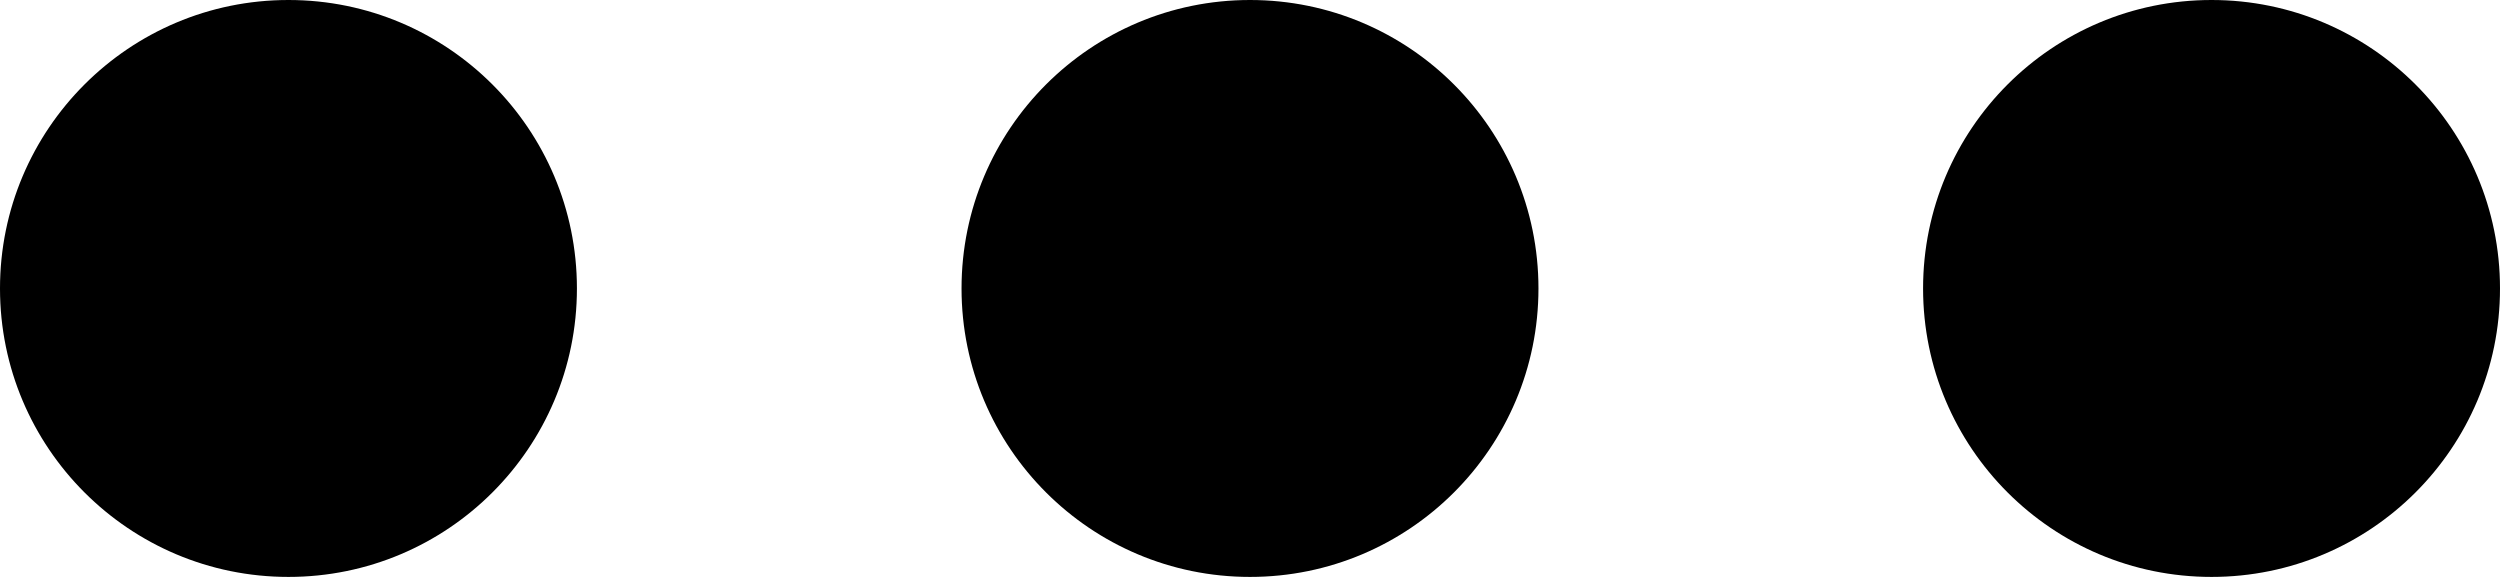
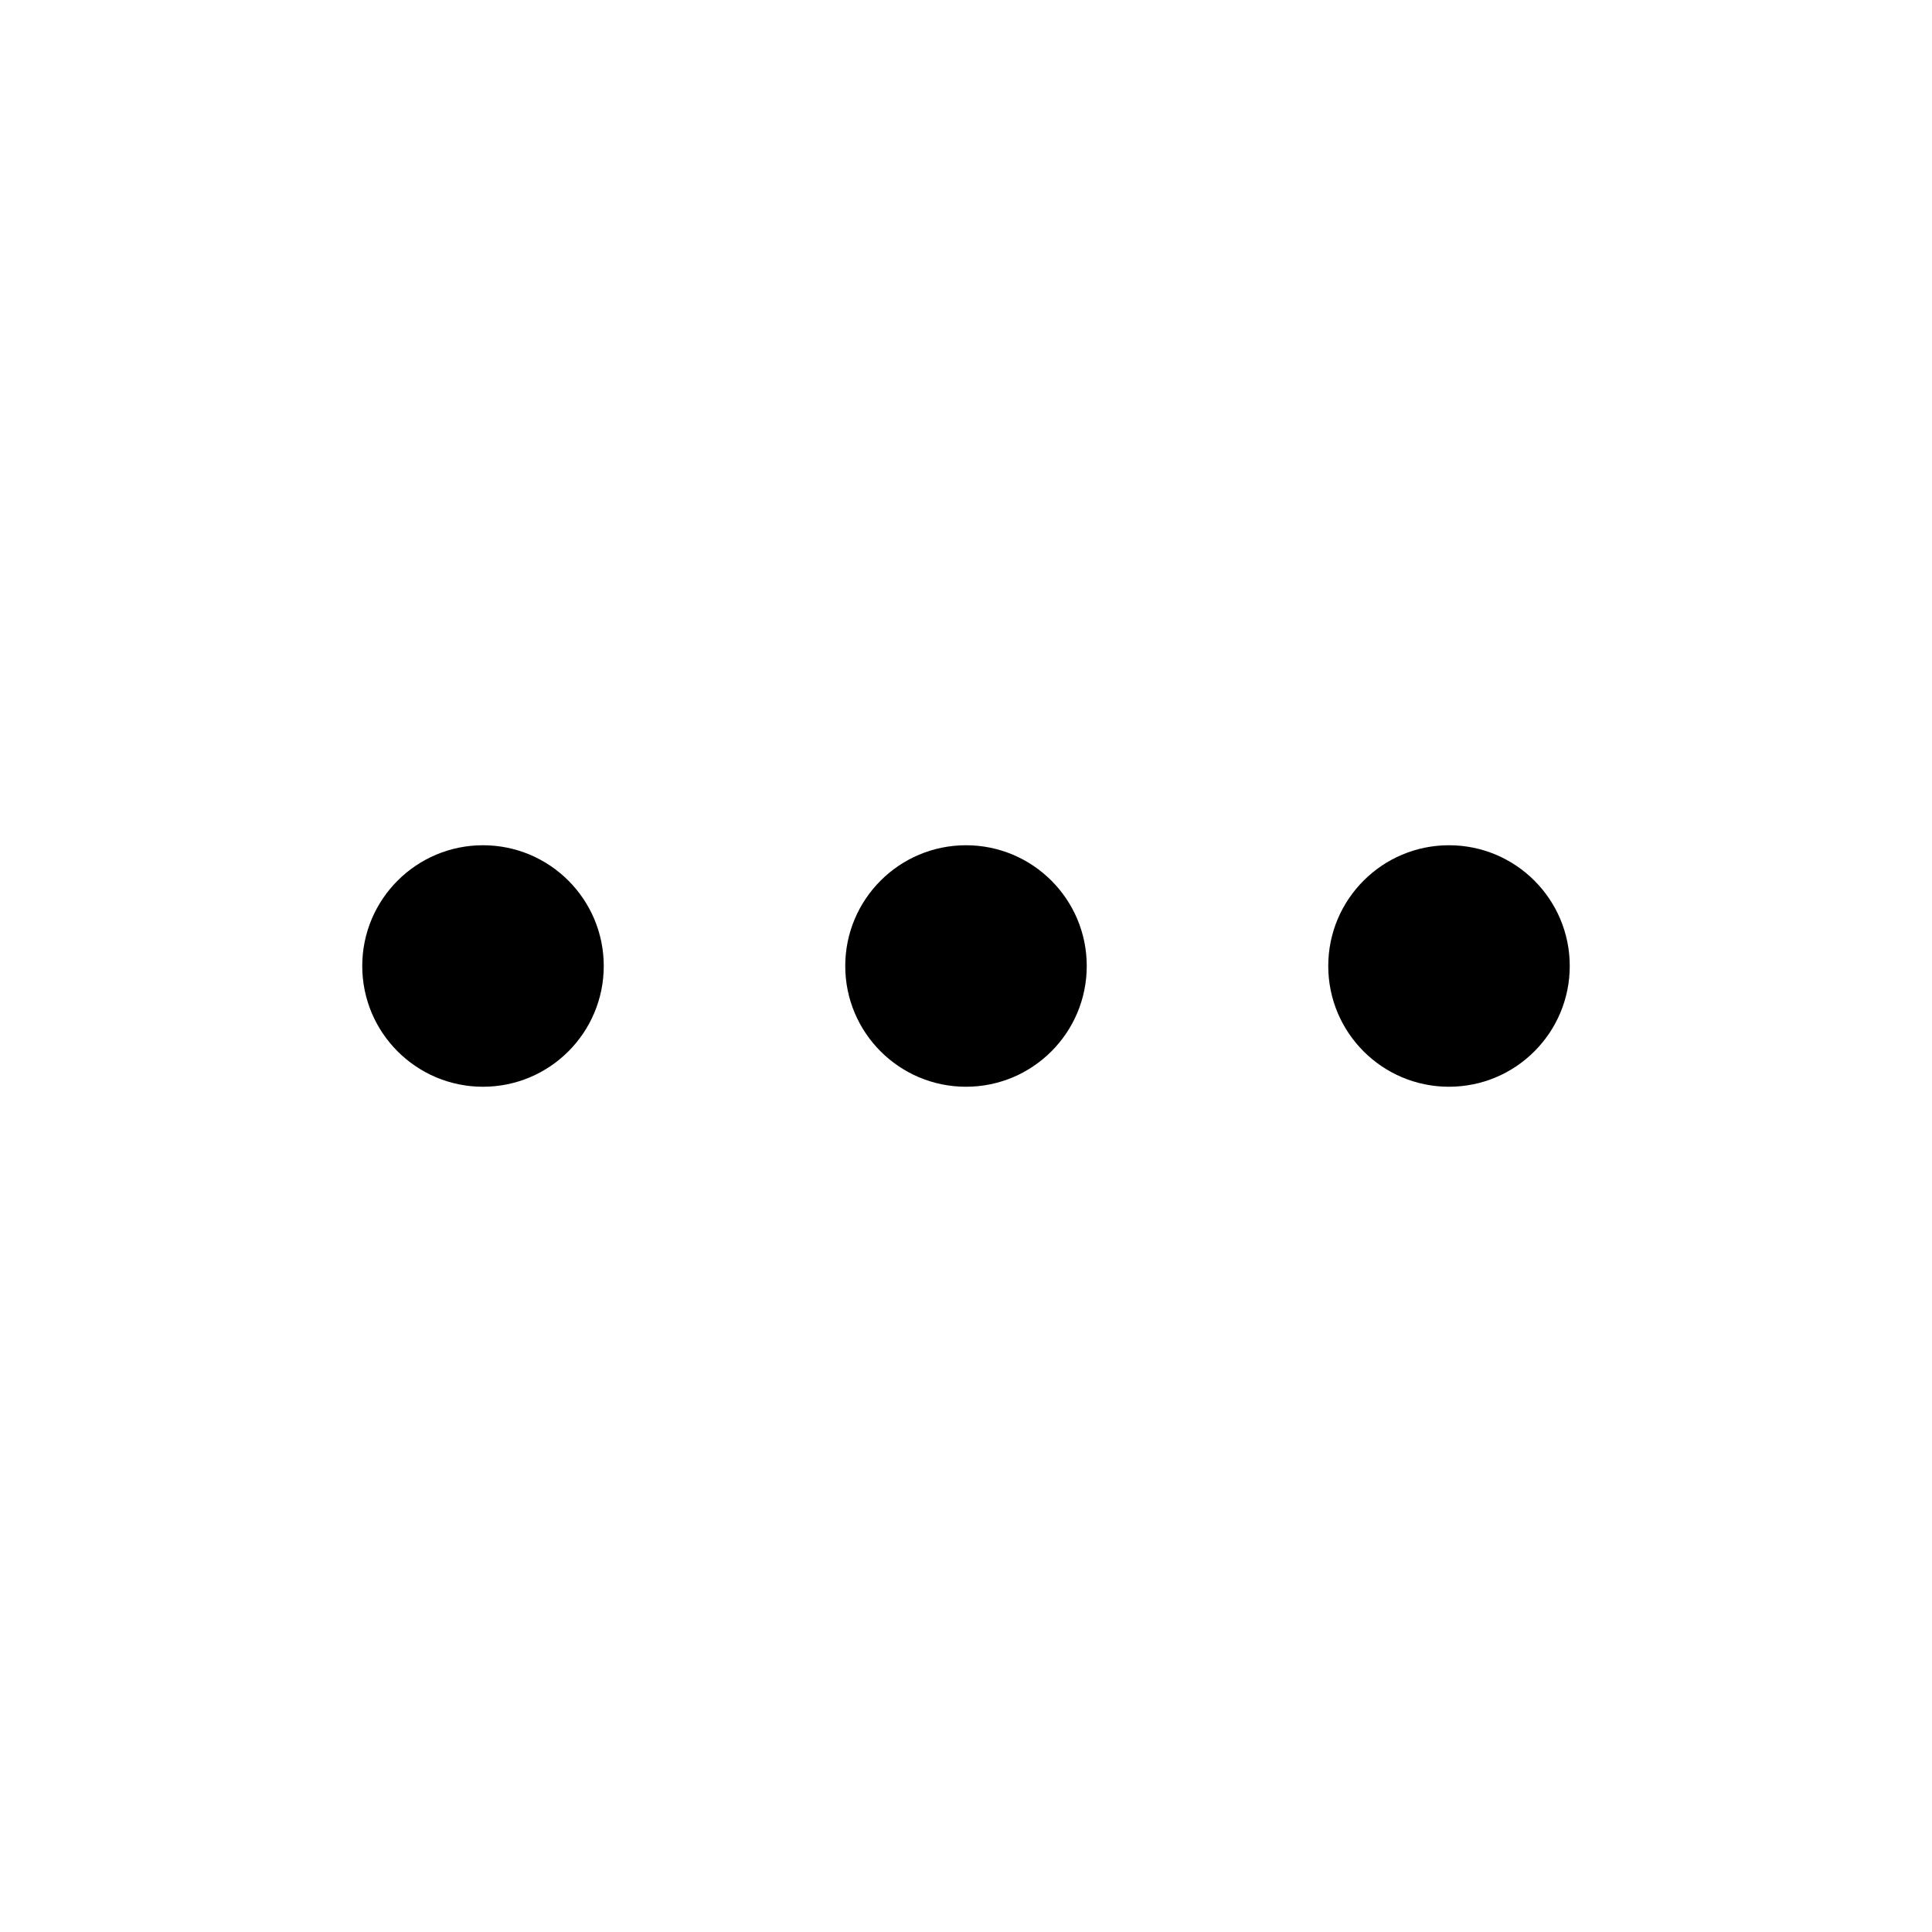
- <svg viewBox="0 0 13 3" class="dots">
-   <g>
-     <path d="M3,1.5A1.5,1.5,0,1,1,1.5,0,1.5,1.5,0,0,1,3,1.5Z" />
-     <path d="M8,1.5A1.5,1.5,0,1,1,6.5,0,1.5,1.5,0,0,1,8,1.5Z" />
-     <path d="M13,1.5A1.5,1.5,0,1,1,11.5,0,1.5,1.5,0,0,1,13,1.5Z" />
-   </g>
+ <svg xmlns="http://www.w3.org/2000/svg" width="24" height="24" viewBox="0 0 48 48" fill="none">
+   <circle cx="12" cy="24" r="3" fill="currentColor" />
+   <circle cx="24" cy="24" r="3" fill="currentColor" />
+   <circle cx="36" cy="24" r="3" fill="currentColor" />
</svg>
